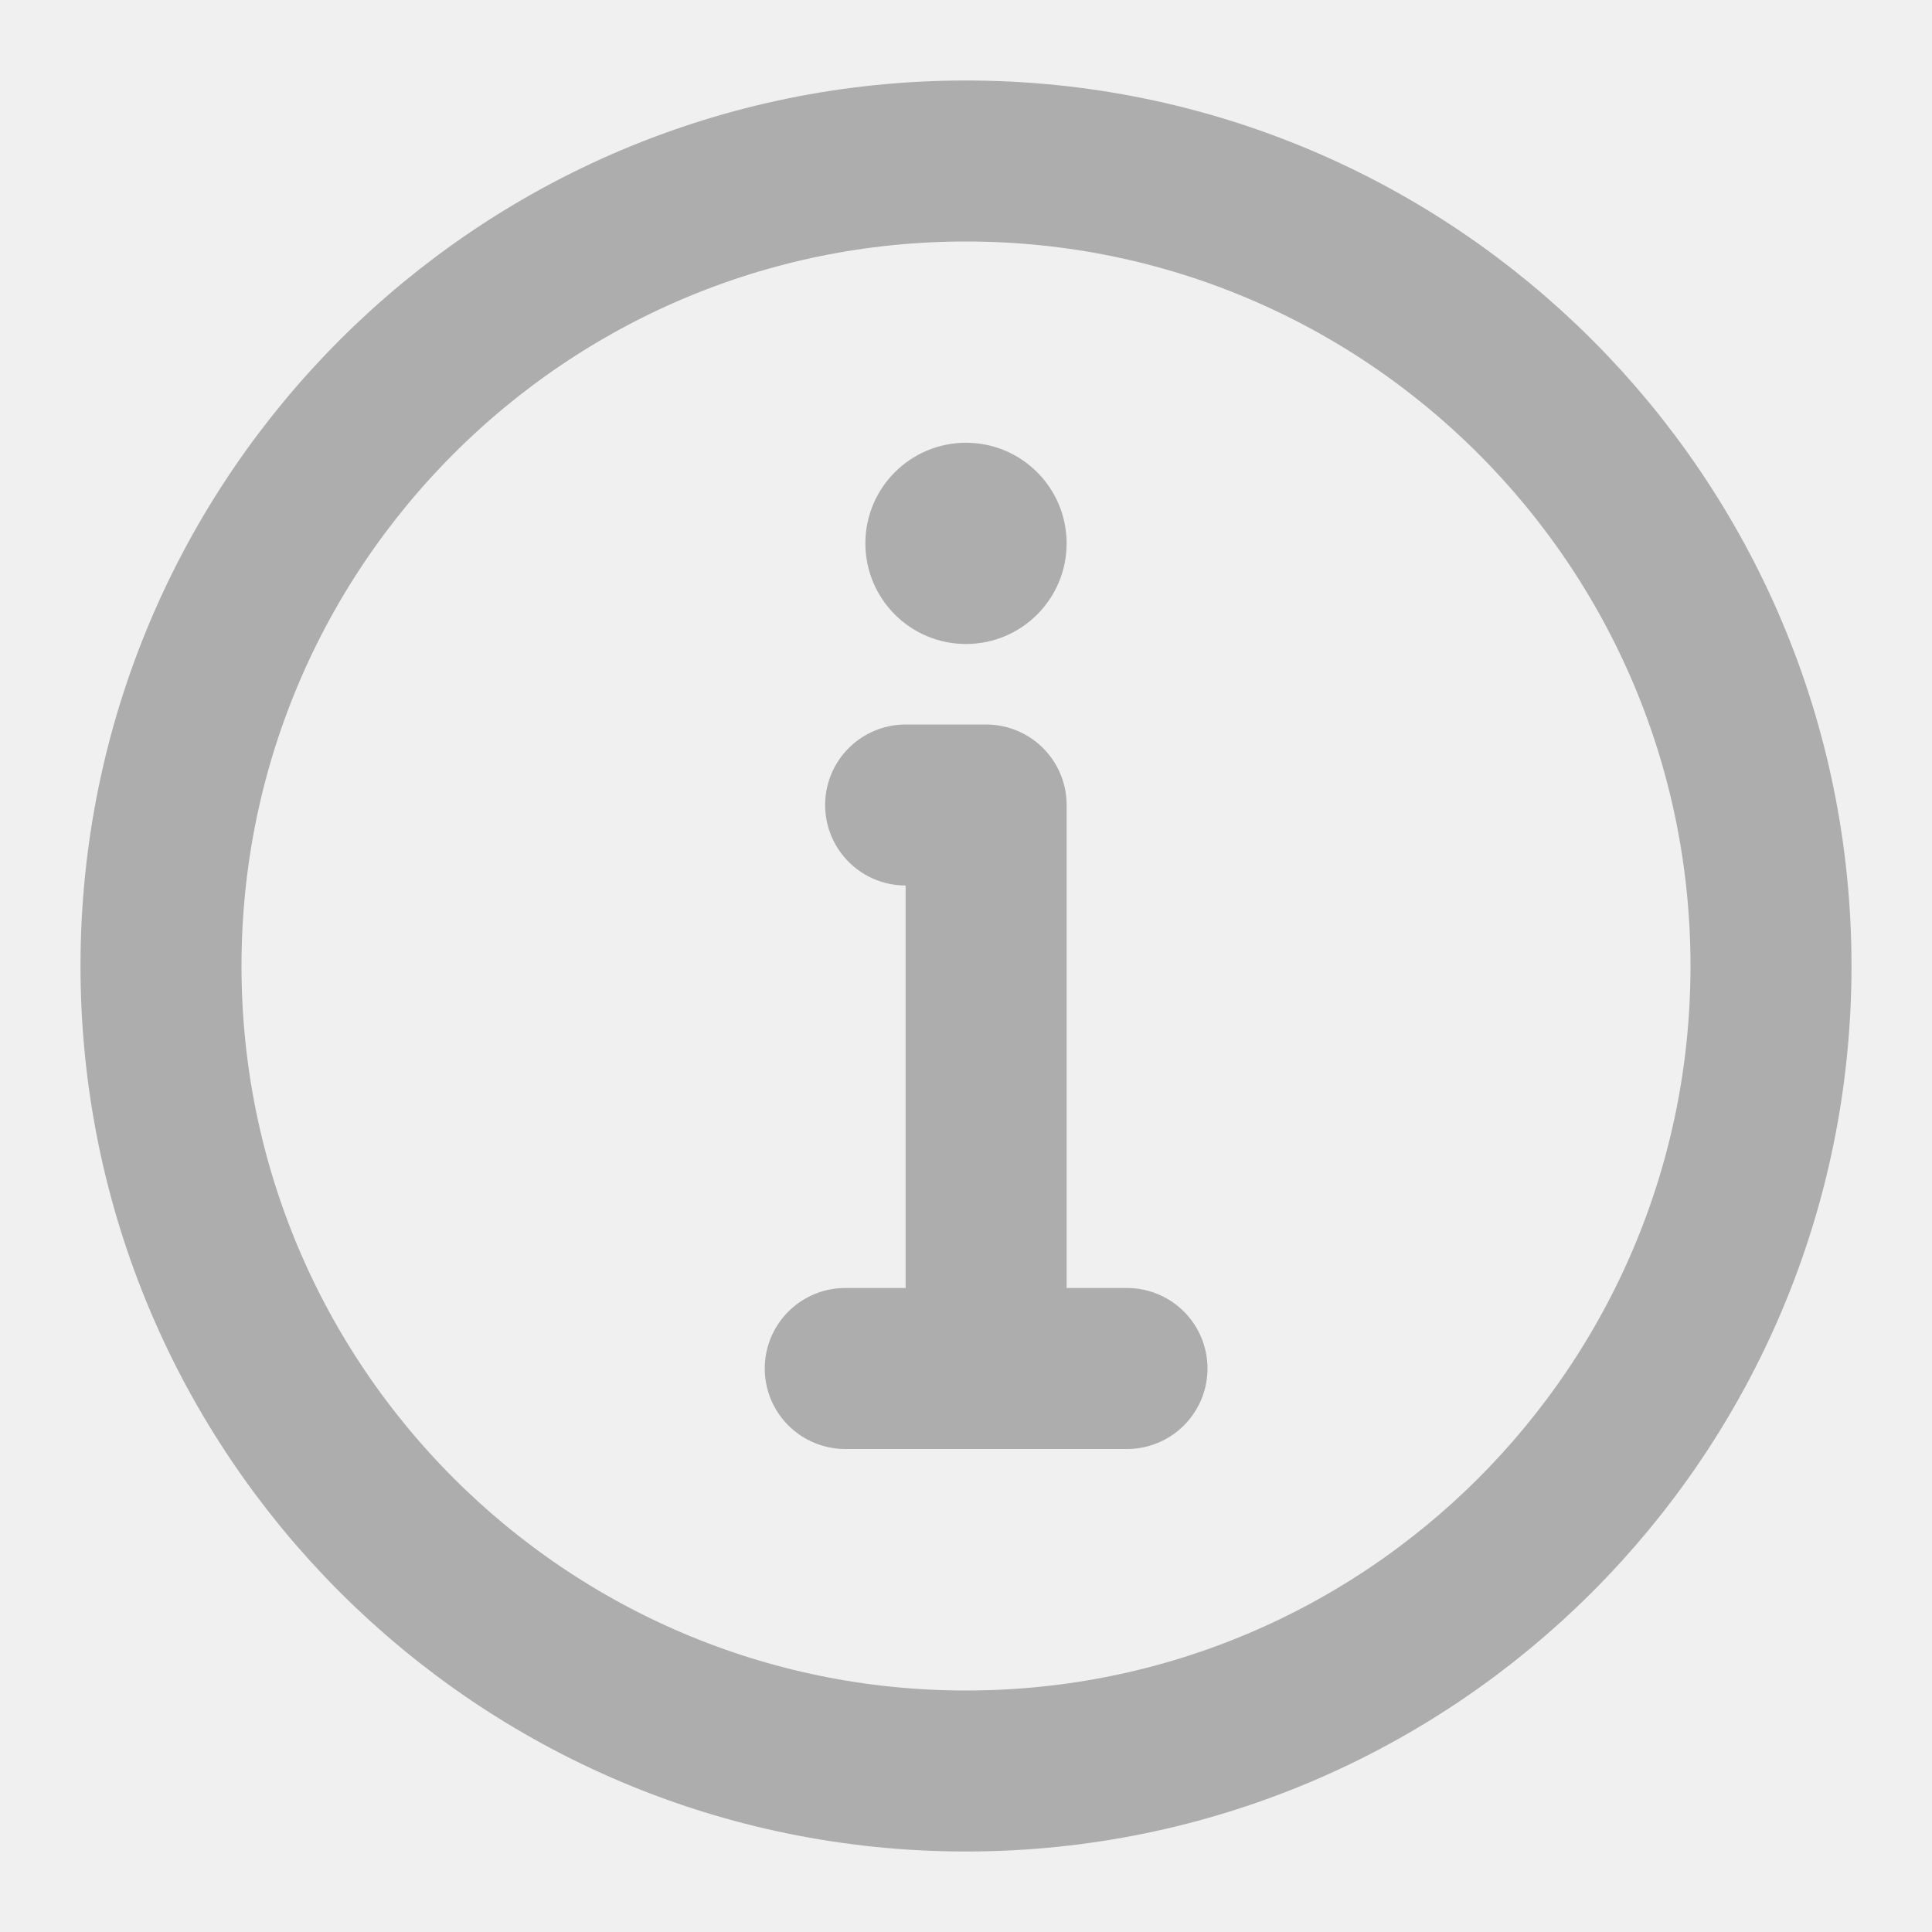
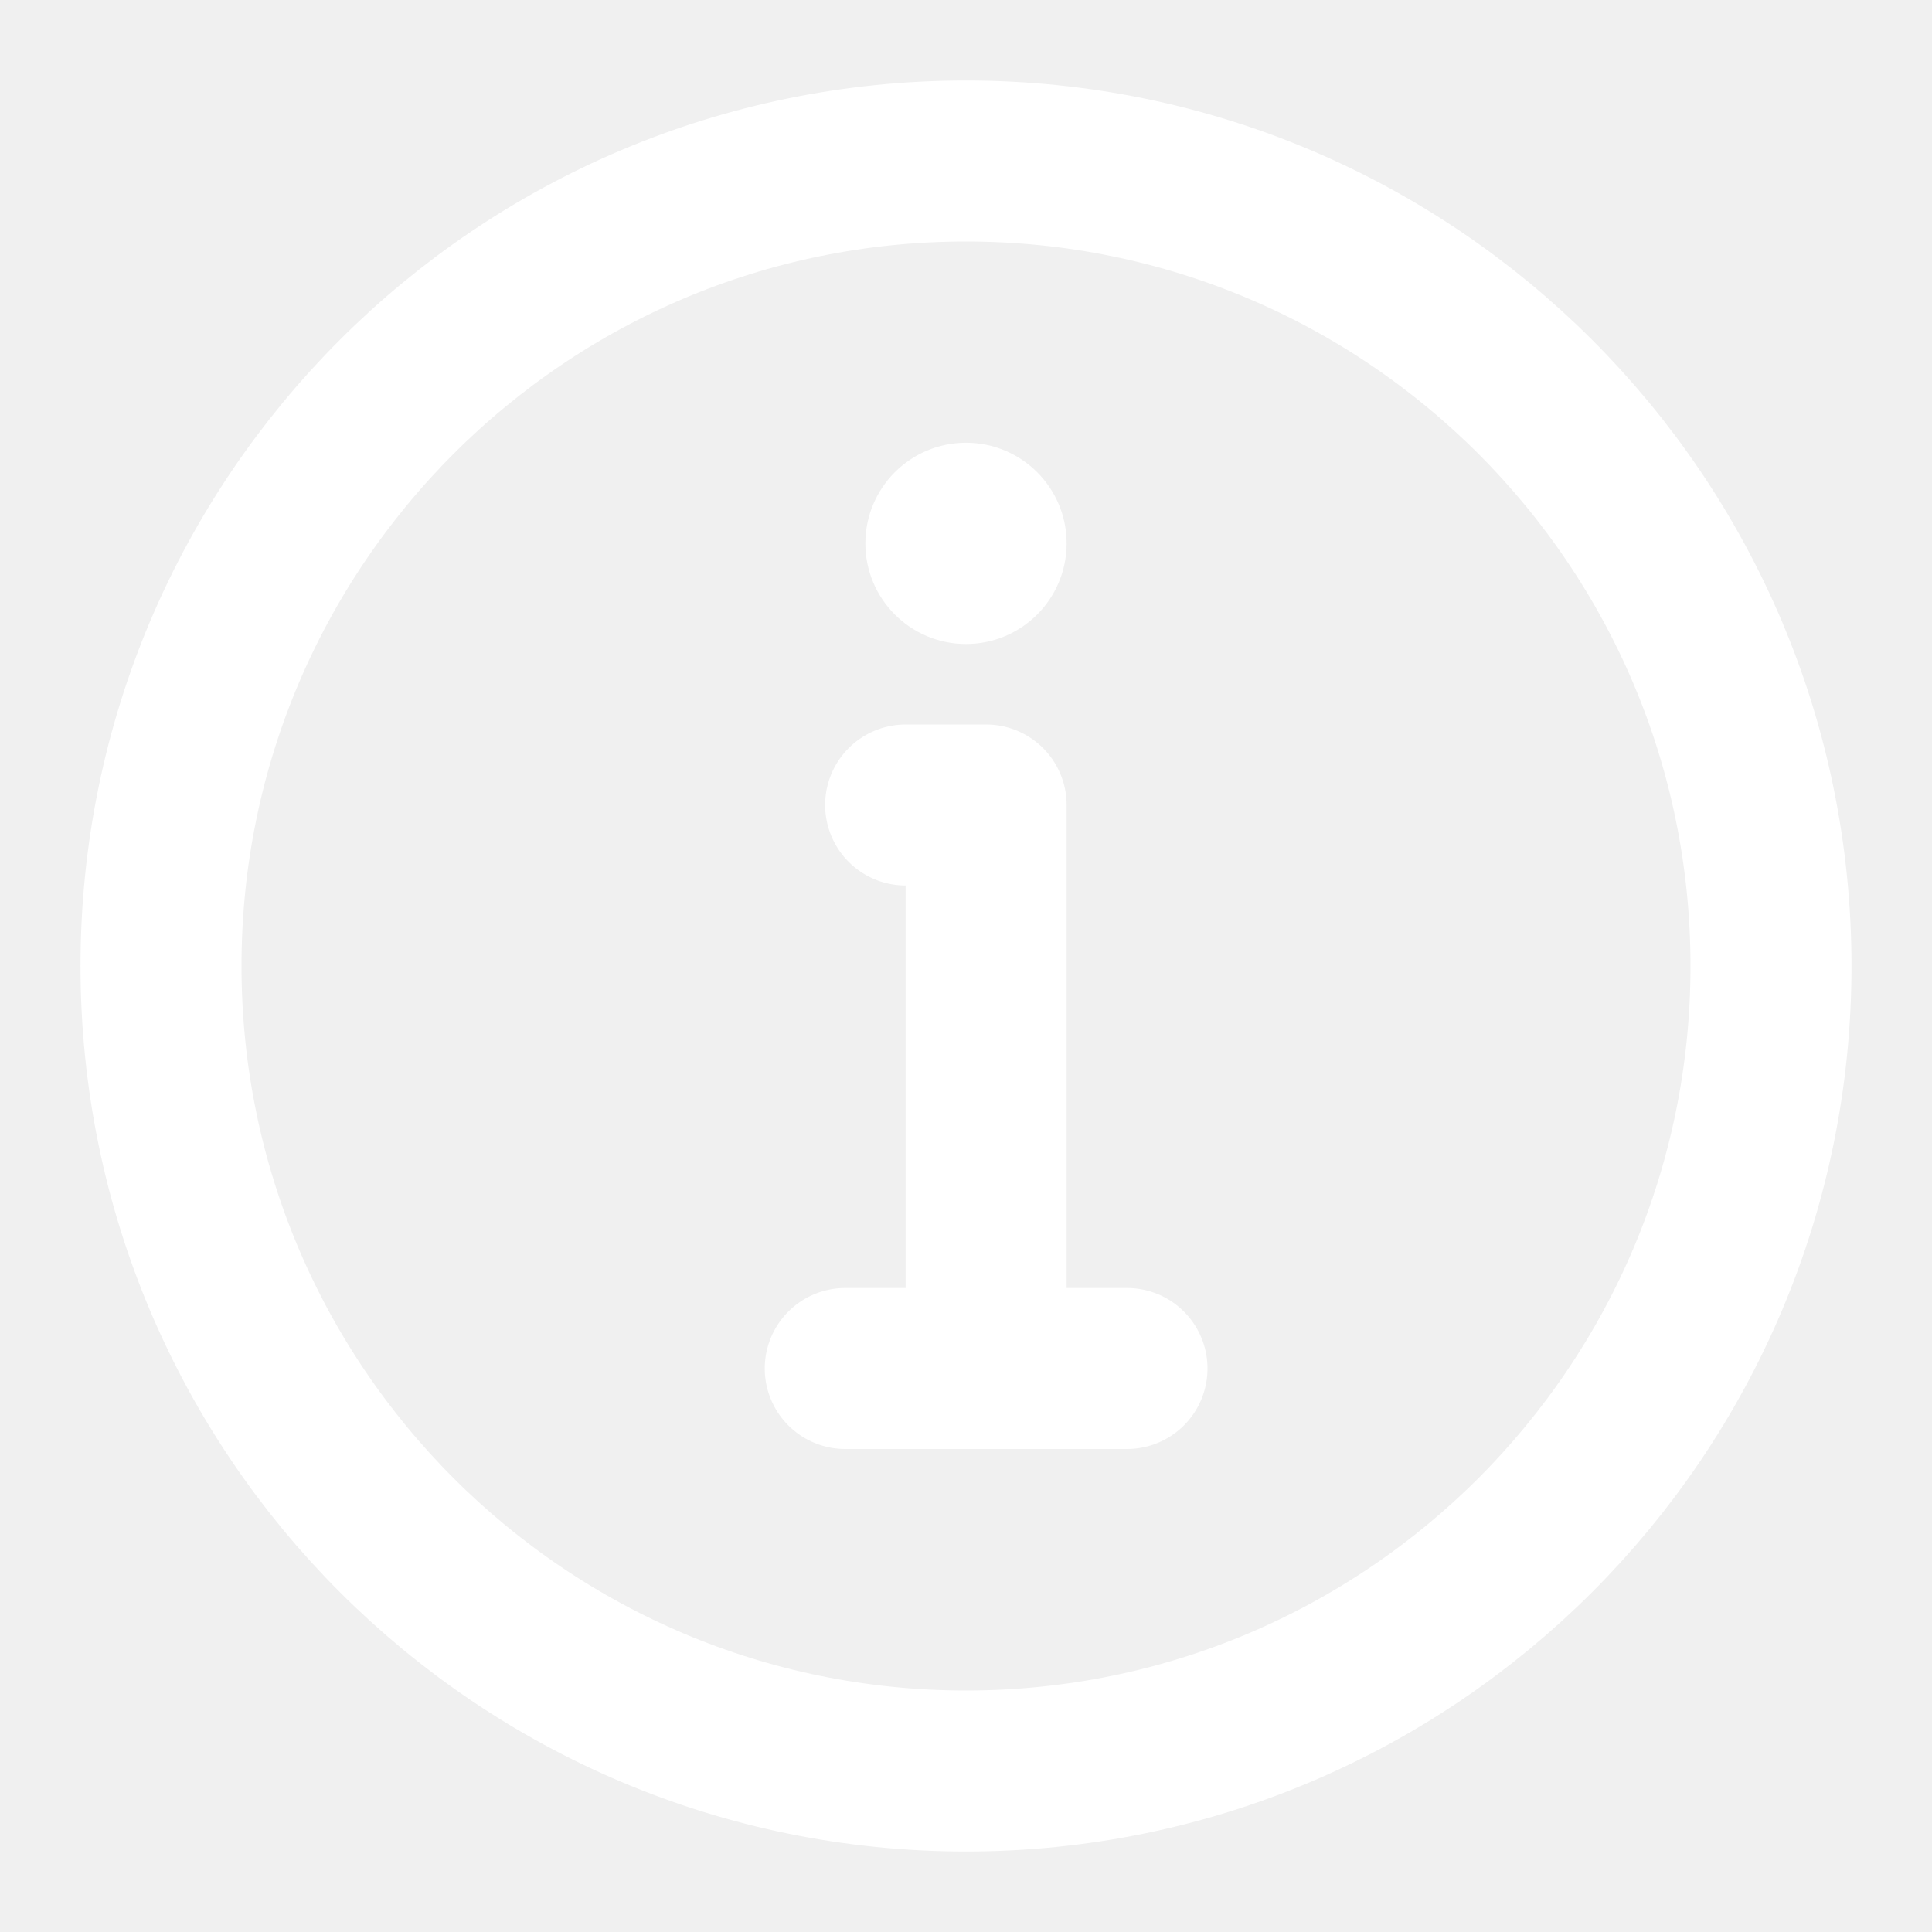
<svg xmlns="http://www.w3.org/2000/svg" width="28" height="28" viewBox="0 0 48 48" fill="none">
-   <path d="M24 44C29.523 44 34.523 41.761 38.142 38.142C41.761 34.523 44 29.523 44 24C44 18.477 41.761 13.477 38.142 9.858C34.523 6.239 29.523 4 24 4C18.477 4 13.477 6.239 9.858 9.858C6.239 13.477 4 18.477 4 24C4 29.523 6.239 34.523 9.858 38.142C13.477 41.761 18.477 44 24 44Z" fill="none" stroke="#adadad" stroke-width="4" stroke-linejoin="round" />
-   <path fill-rule="evenodd" clip-rule="evenodd" d="M24 11C25.381 11 26.5 12.119 26.5 13.5C26.5 14.881 25.381 16 24 16C22.619 16 21.5 14.881 21.5 13.5C21.5 12.119 22.619 11 24 11Z" fill="#adadad" />
-   <path d="M24.5 34V20H23.5H22.5" stroke="#adadad" stroke-width="4" stroke-linecap="round" stroke-linejoin="round" />
-   <path d="M21 34H28" stroke="#adadad" stroke-width="4" stroke-linecap="round" stroke-linejoin="round" />
+   <path d="M24 44C29.523 44 34.523 41.761 38.142 38.142C41.761 34.523 44 29.523 44 24C44 18.477 41.761 13.477 38.142 9.858C34.523 6.239 29.523 4 24 4C18.477 4 13.477 6.239 9.858 9.858C6.239 13.477 4 18.477 4 24C4 29.523 6.239 34.523 9.858 38.142C13.477 41.761 18.477 44 24 44Z" fill="none" stroke="#ffffff" stroke-width="4" stroke-linejoin="round" />
+   <path fill-rule="evenodd" clip-rule="evenodd" d="M24 11C25.381 11 26.5 12.119 26.5 13.5C26.5 14.881 25.381 16 24 16C22.619 16 21.5 14.881 21.5 13.5C21.5 12.119 22.619 11 24 11Z" fill="#ffffff" />
+   <path d="M24.5 34V20H23.5H22.5" stroke="#ffffff" stroke-width="4" stroke-linecap="round" stroke-linejoin="round" />
+   <path d="M21 34H28" stroke="#ffffff" stroke-width="4" stroke-linecap="round" stroke-linejoin="round" />
</svg>
